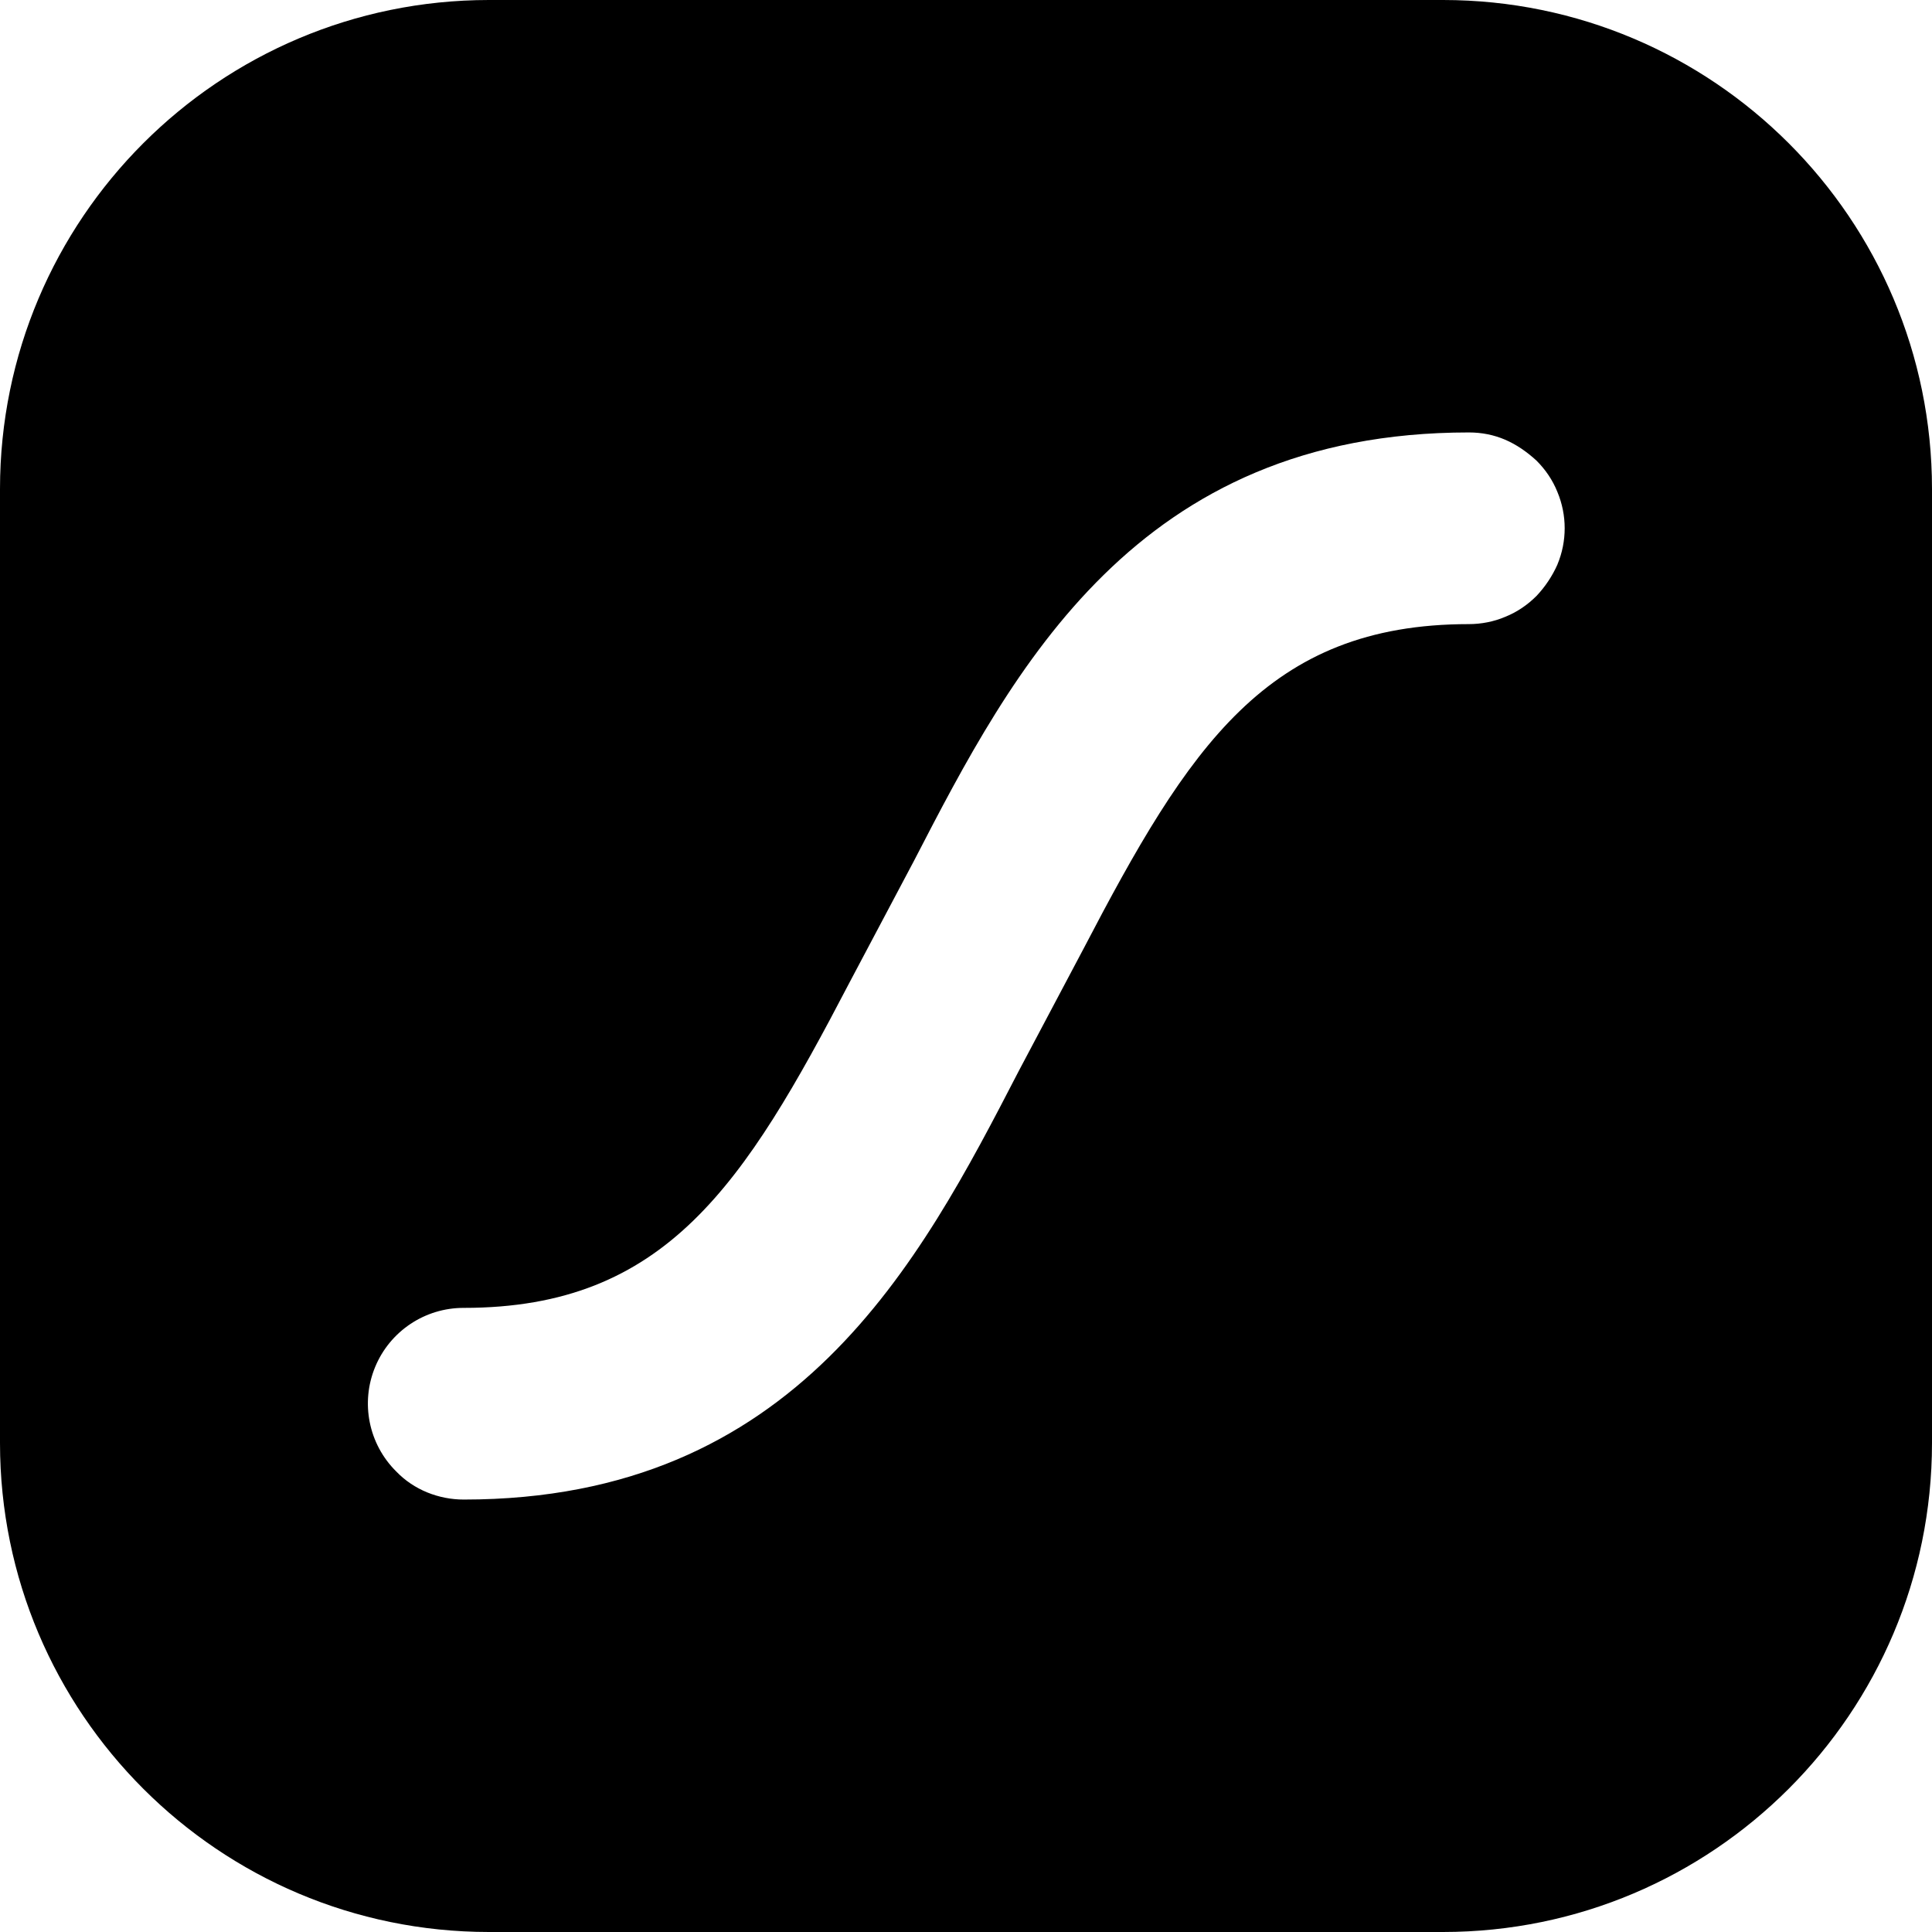
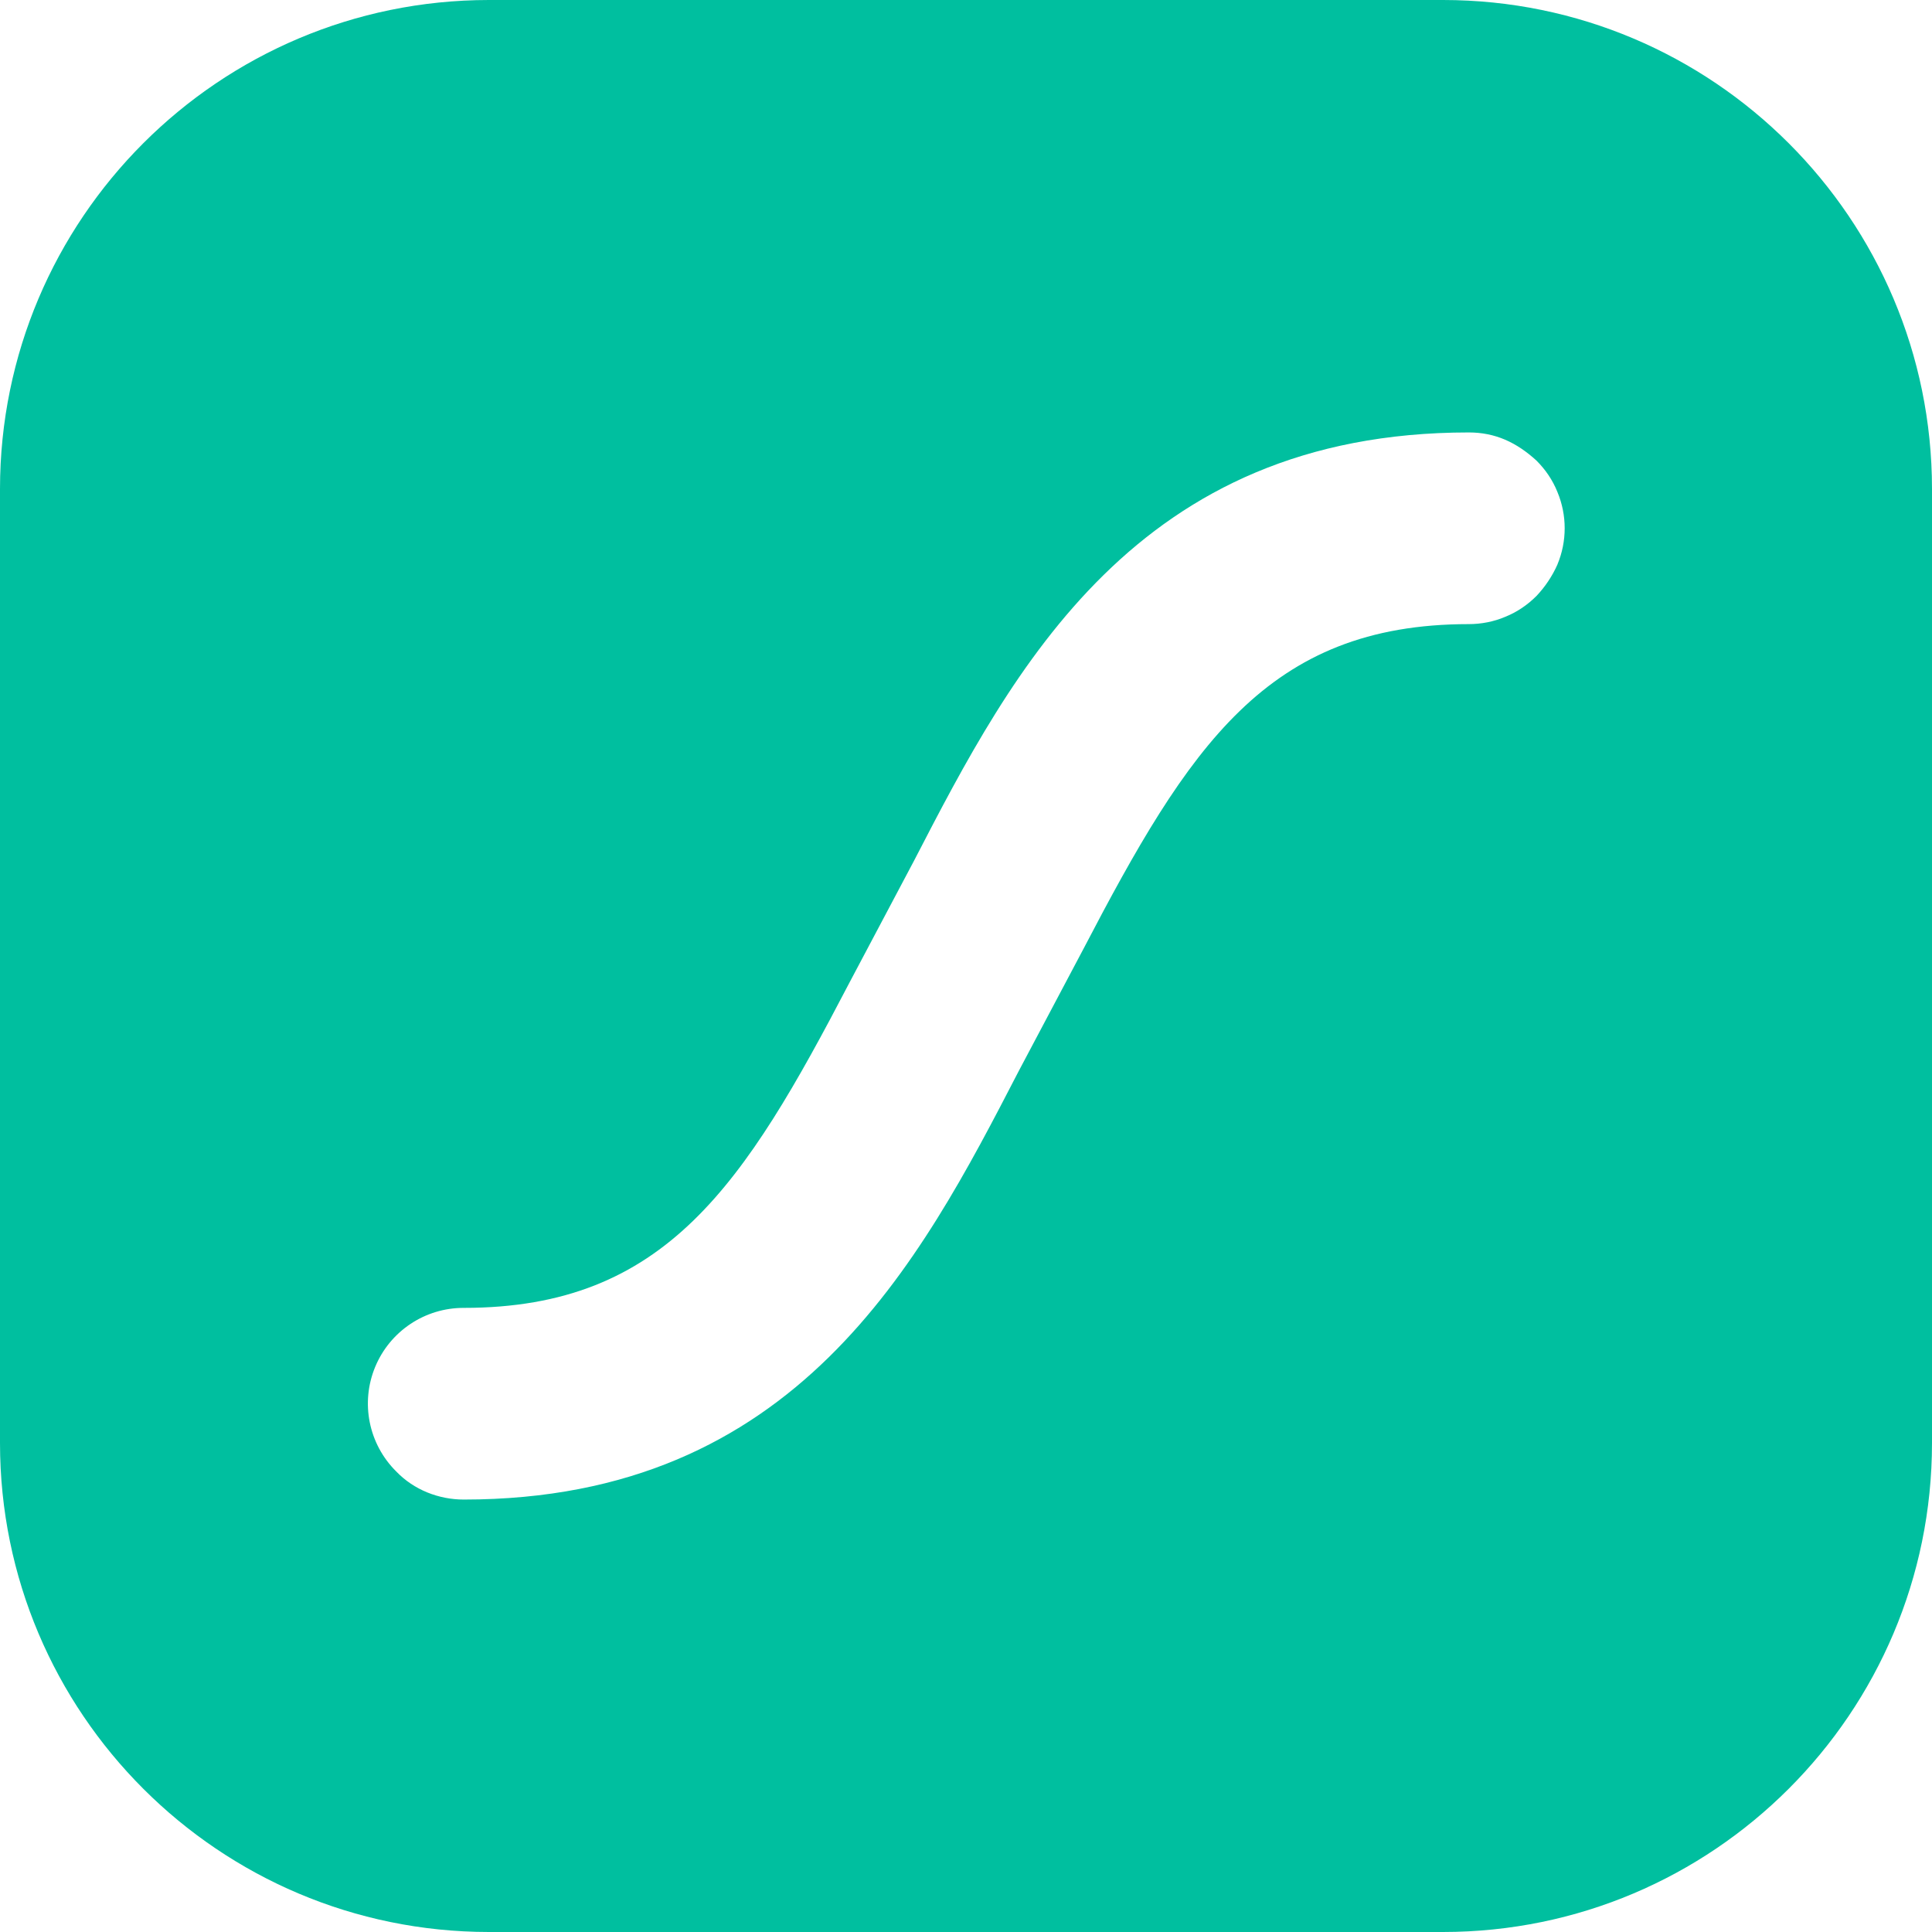
- <svg xmlns="http://www.w3.org/2000/svg" role="img" viewBox="0 0 24 24">
+ <svg xmlns="http://www.w3.org/2000/svg" role="img" viewBox="0 0 24 24" fill="#00bf9f">
  <path d="M17.928 0H6.072A6.076 6.076 0 0 0 0 6.073v11.854A6.076 6.076 0 0 0 6.073 24h11.854A6.076 6.076 0 0 0 24 17.927V6.073A6.076 6.076 0 0 0 17.927 0m1.42 7.013a1.4 1.4 0 0 1-.26.39c-.11.11-.24.2-.39.26-.14.06-.3.09-.45.09-2.511 0-3.482 1.53-4.792 4.042l-.8 1.51c-1.231 2.382-2.762 5.323-6.894 5.323-.31 0-.62-.12-.84-.35a1.188 1.188 0 0 1 .84-2.031c2.511 0 3.482-1.53 4.792-4.042l.8-1.51c1.231-2.382 2.762-5.323 6.894-5.323q.24 0 .45.09c.14.06.27.15.39.26.11.11.2.24.26.39a1.17 1.17 0 0 1 0 .9" />
</svg>
